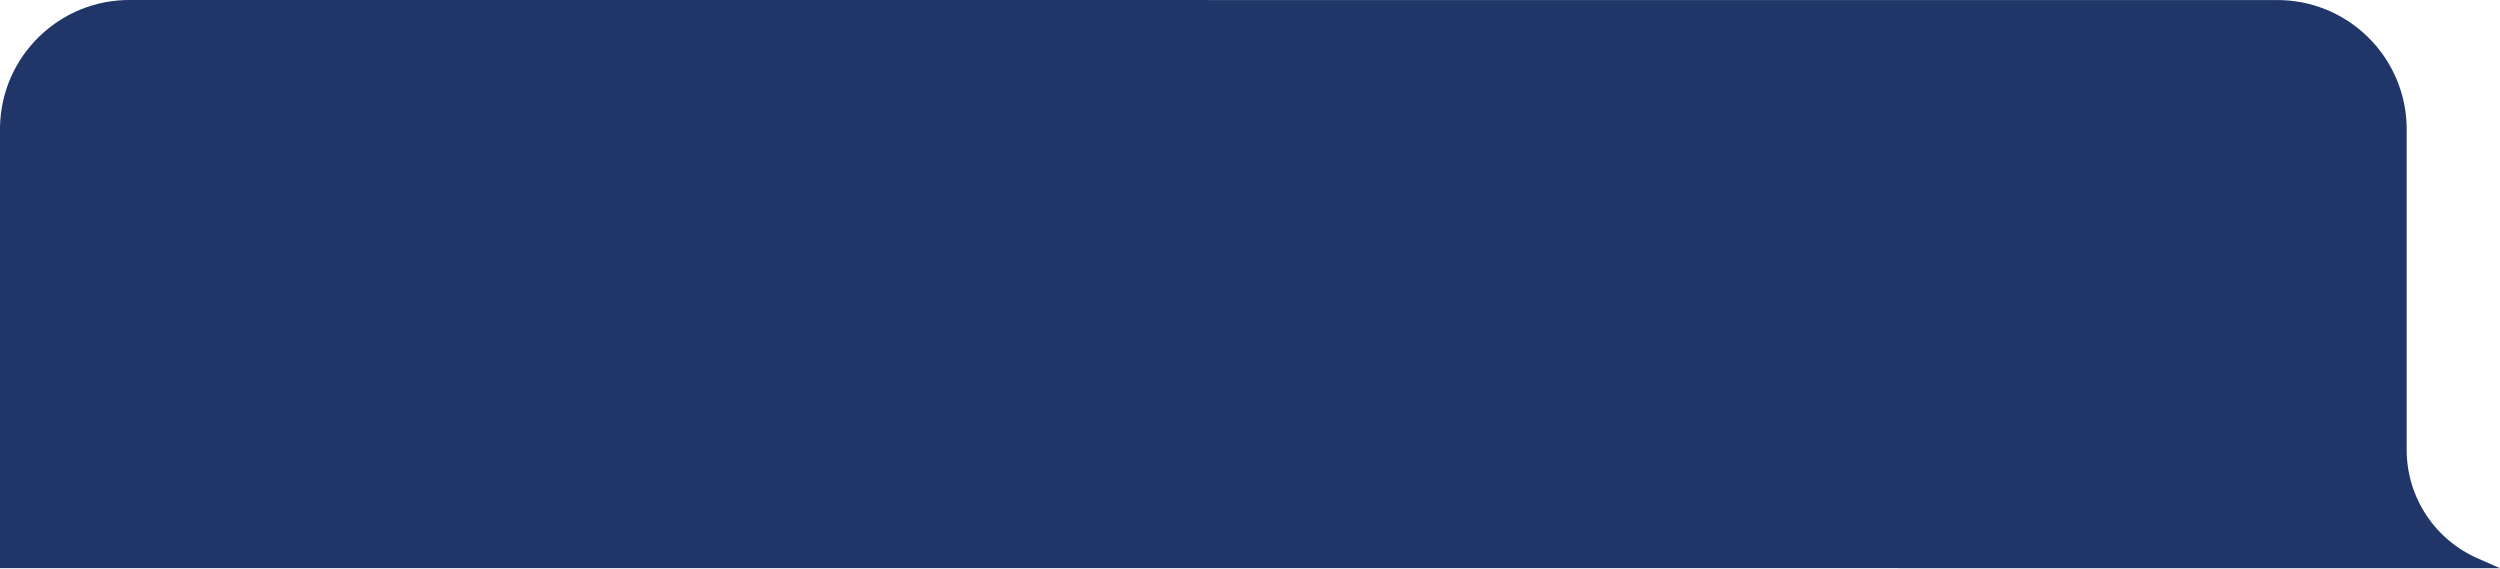
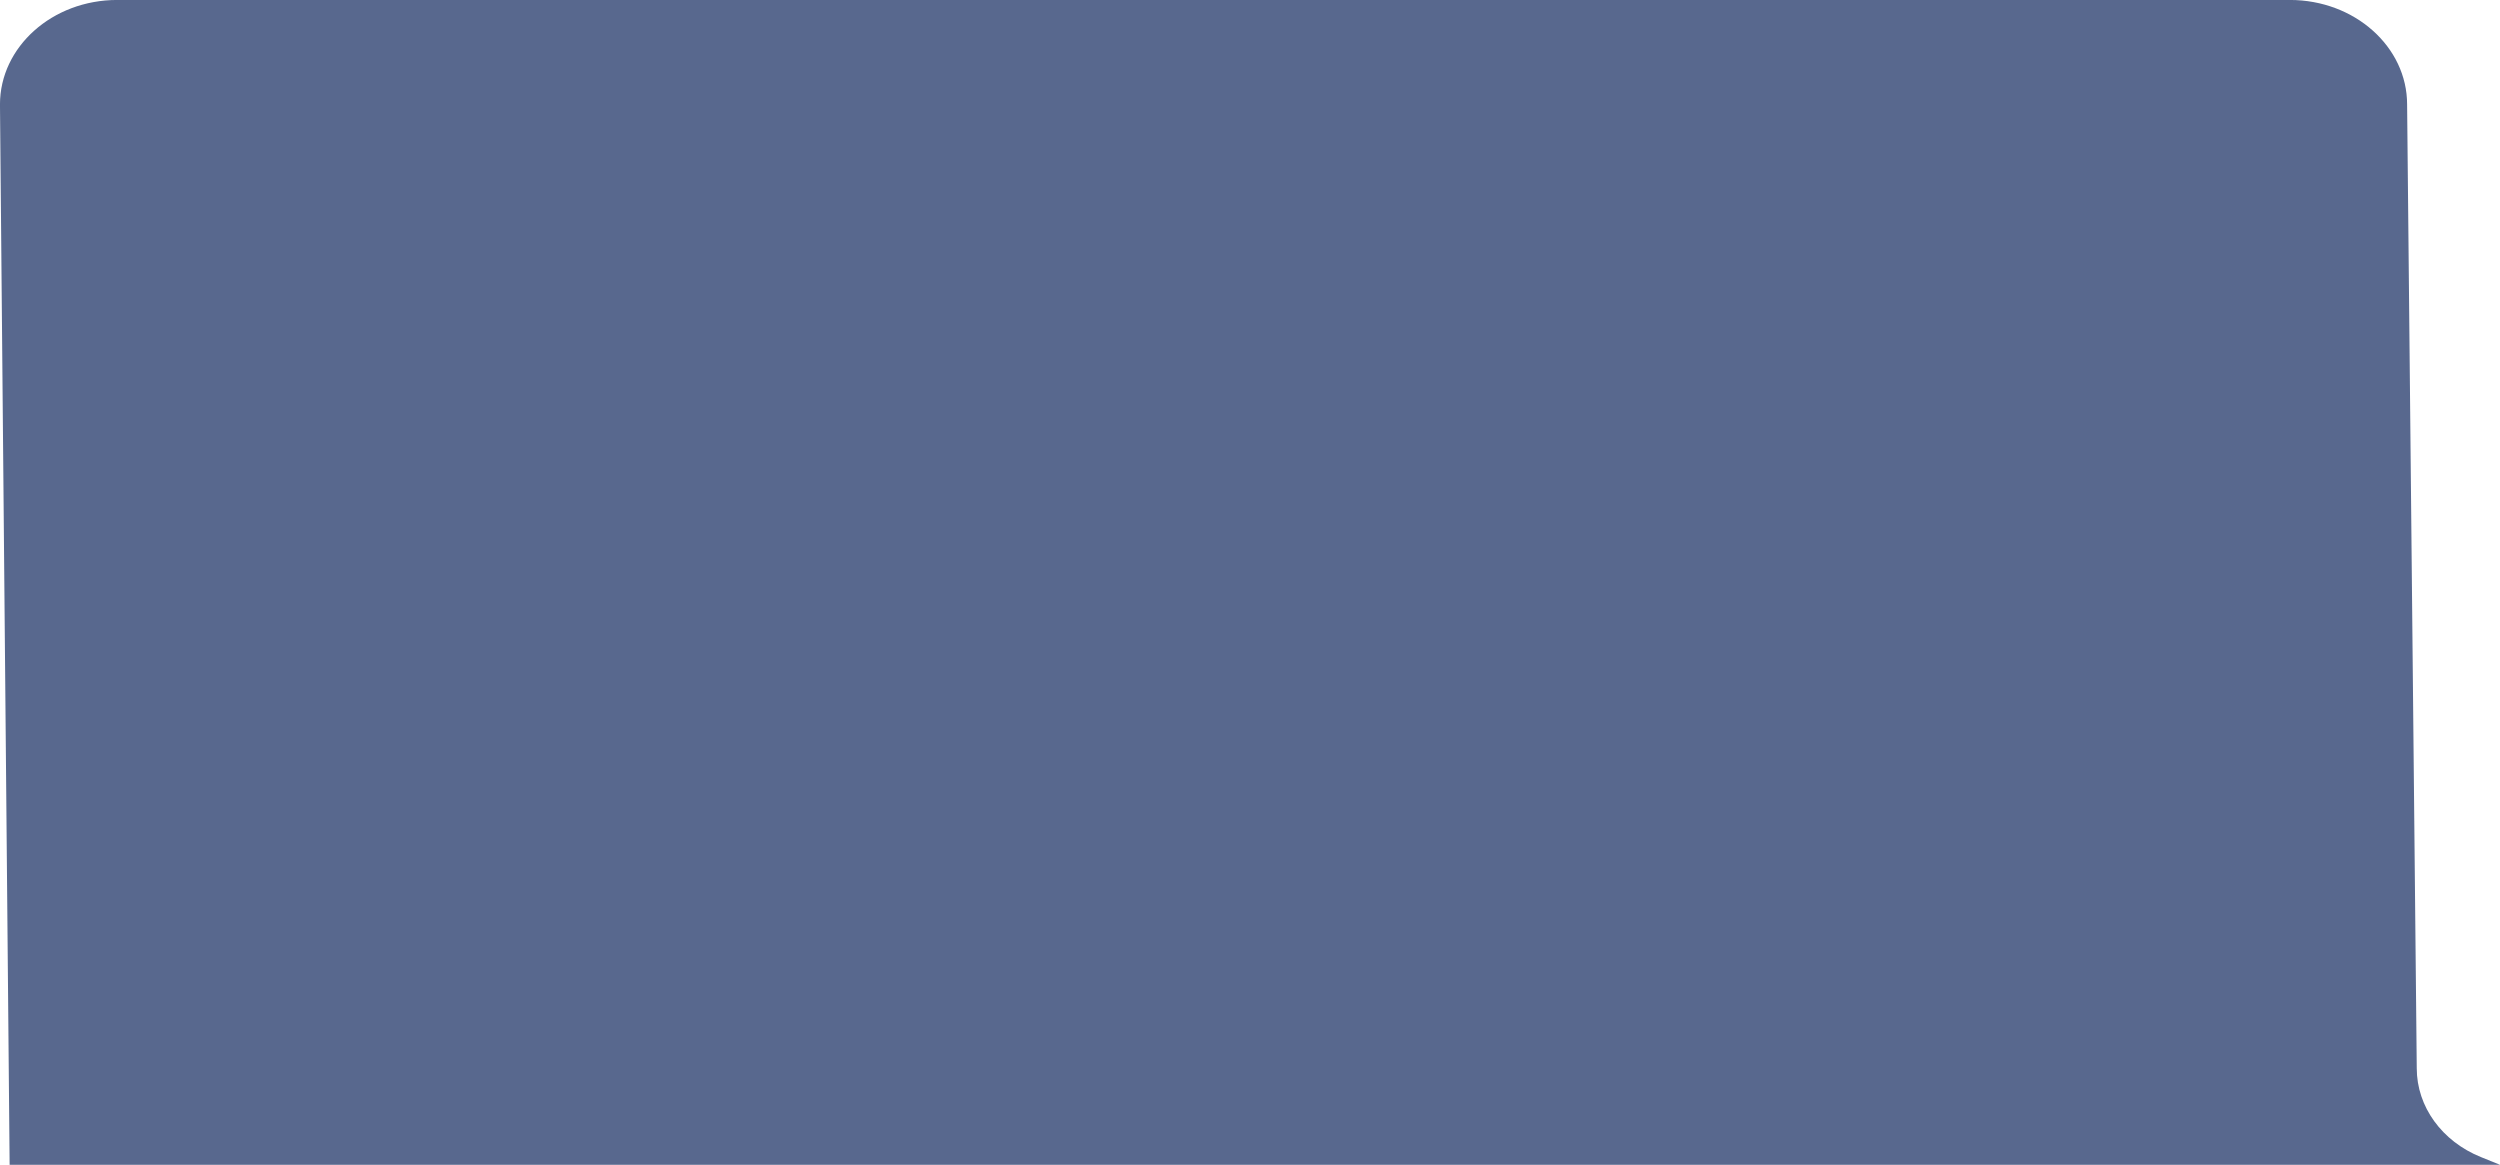
- <svg xmlns="http://www.w3.org/2000/svg" width="220" height="50" viewBox="0 0 220 50">
-   <path id="Path_543" data-name="Path 543" d="M859.791,1049.088l-220-.006v-38.8a11.385,11.385,0,0,1,11.568-11.194l188.652.006a11.385,11.385,0,0,1,11.568,11.194v28.471a10.423,10.423,0,0,0,6.331,9.5Z" transform="translate(-639.791 -999.088)" fill="#203668" />
+ <svg xmlns="http://www.w3.org/2000/svg" width="322.333" height="150.183" viewBox="0 0 322.333 150.183">
+   <path id="Union_6" data-name="Union 6" d="M15156.092,14896.2H14835l-1.244-136.71c0-7.441,6.767-13.473,15.114-13.473H15129c8.348,0,15.115,6.031,15.115,13.473l1.244,124.276c0,4.931,3.235,9.405,8.272,11.44Z" transform="translate(-14833.759 -14746.021)" fill="#203668" opacity="0.75" />
</svg>
